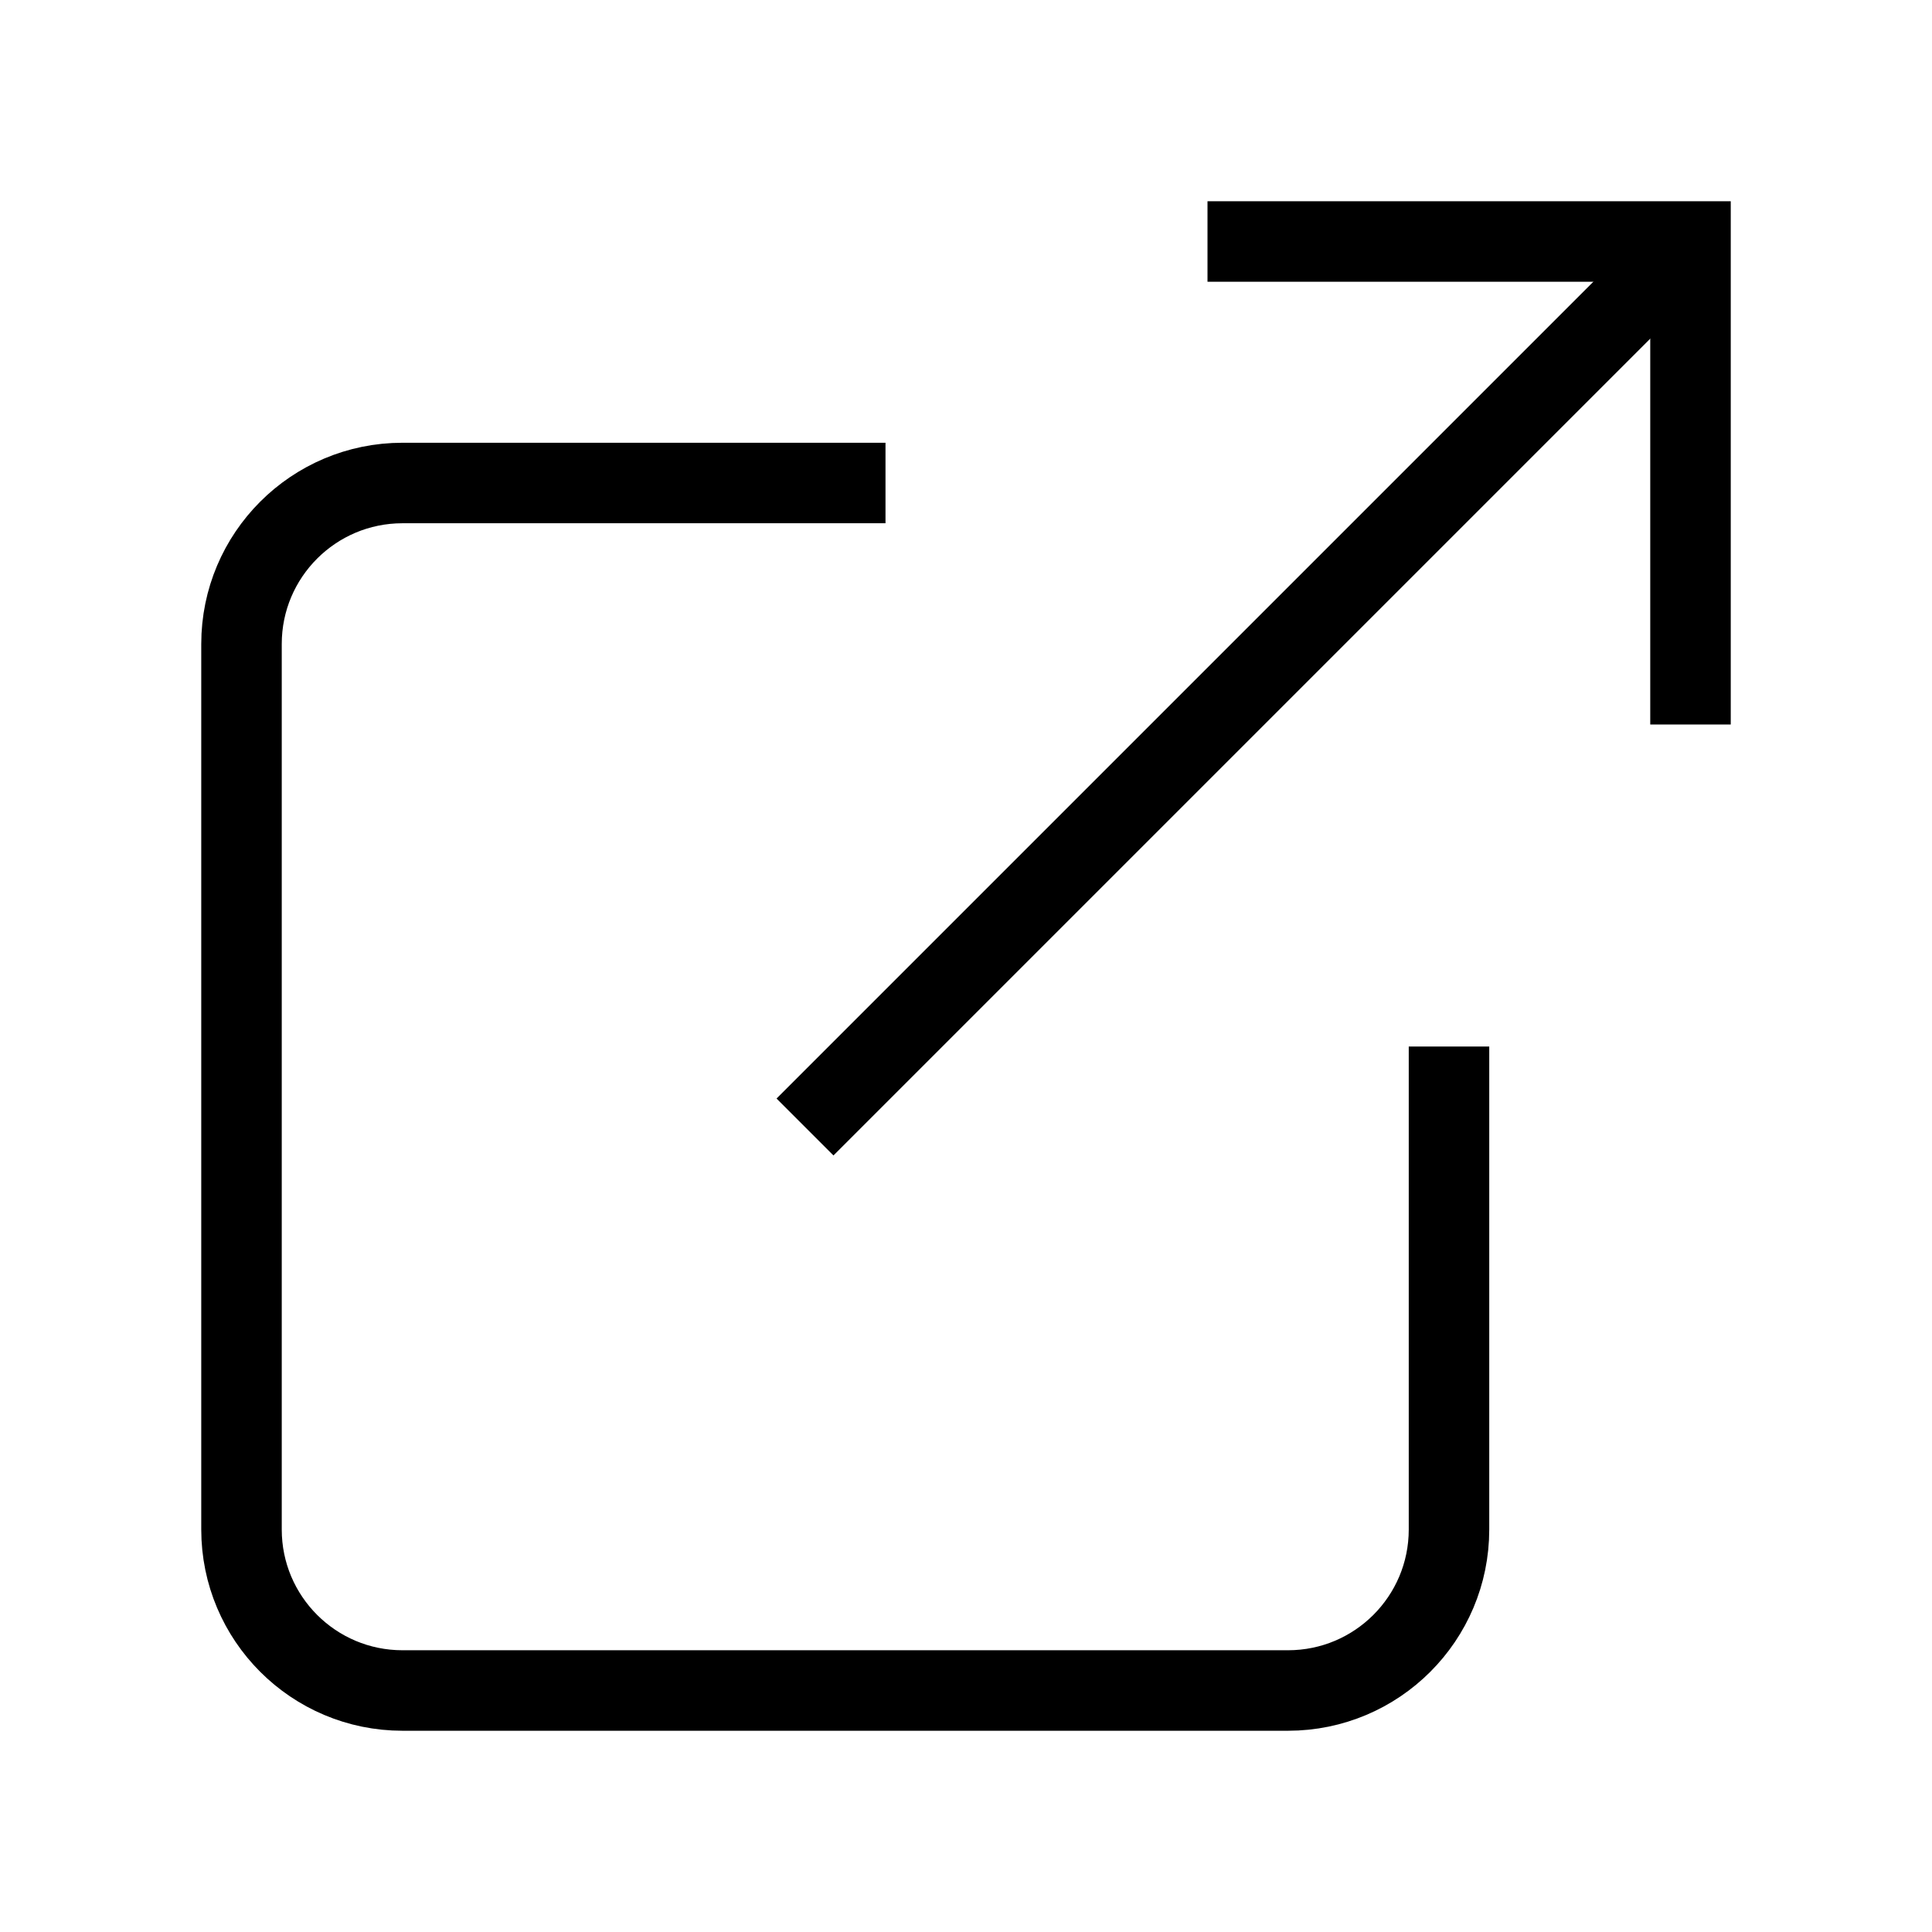
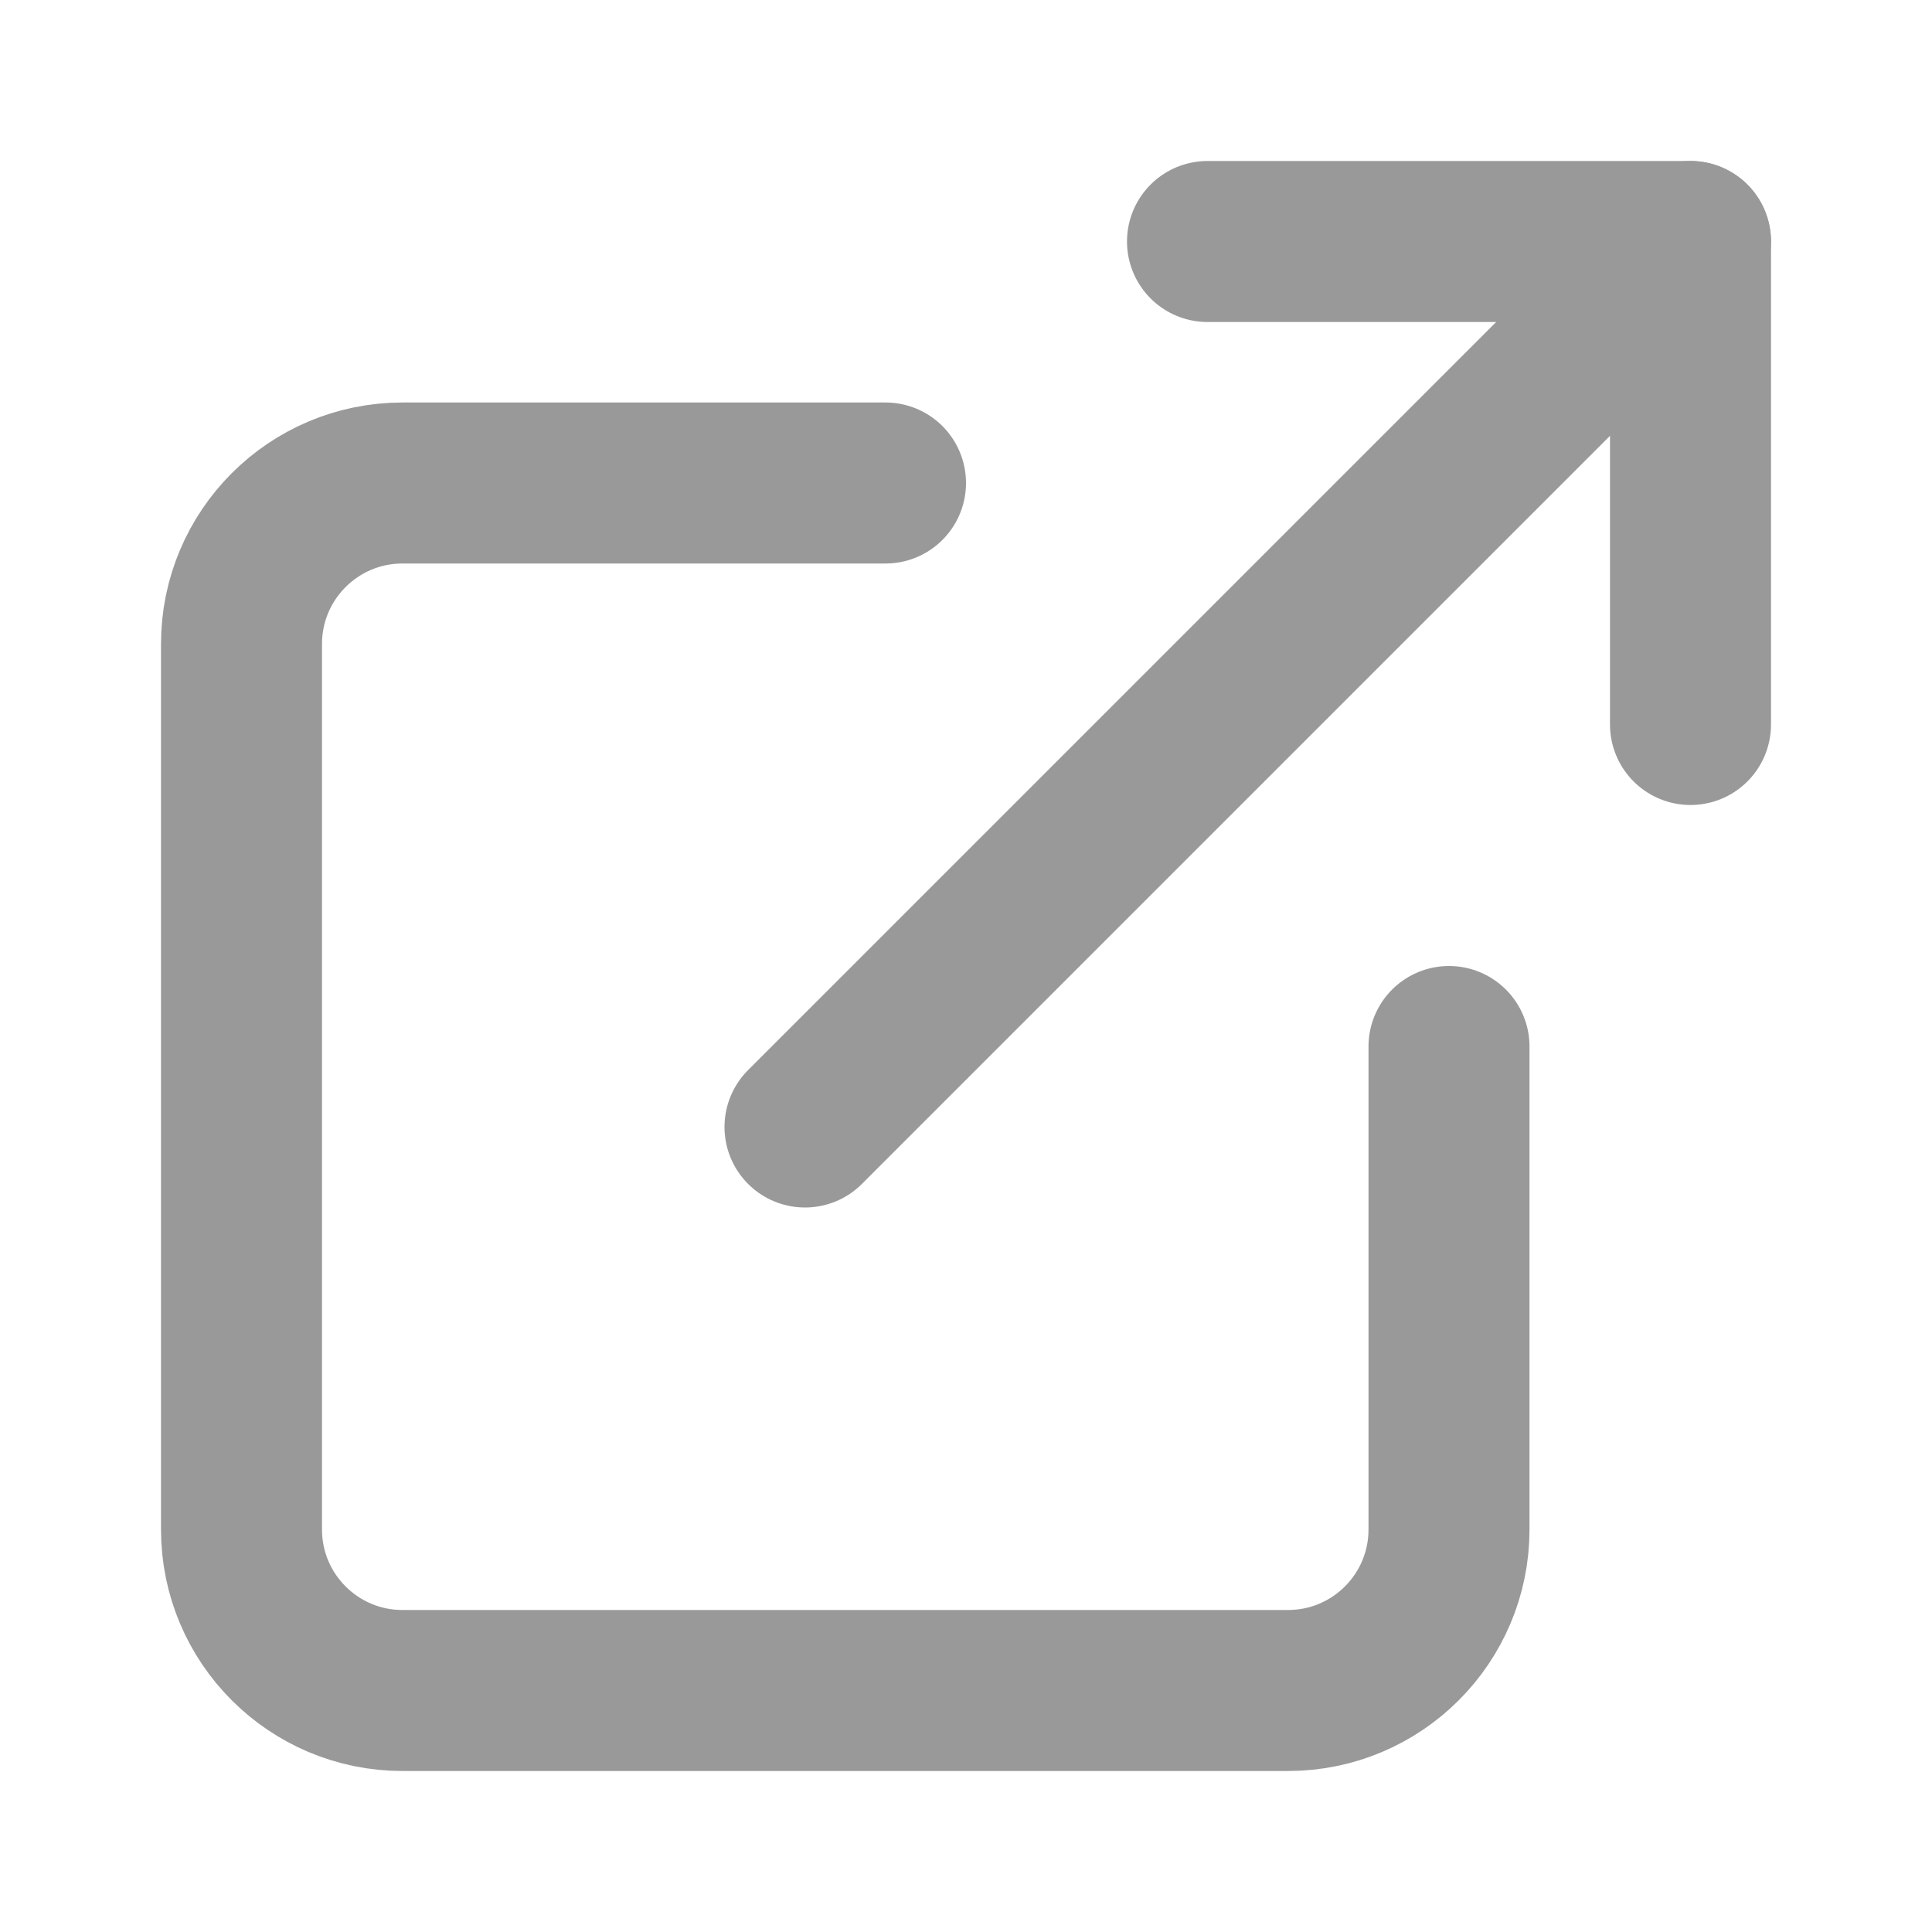
- <svg xmlns="http://www.w3.org/2000/svg" width="16" height="16" viewBox="0 0 24 24" fill="none" stroke="currentColor" strokeWidth="2" strokeLinecap="round" strokeLinejoin="round">
+ <svg xmlns="http://www.w3.org/2000/svg" width="16" height="16" viewBox="0 0 24 24" fill="none" stroke="#999" stroke-width="2" stroke-linecap="round" stroke-linejoin="round">
  <path d="M18 13v6a2 2 0 0 1-2 2H5a2 2 0 0 1-2-2V8a2 2 0 0 1 2-2h6" />
  <polyline points="15 3 21 3 21 9" />
  <line x1="10" y1="14" x2="21" y2="3" />
</svg>
